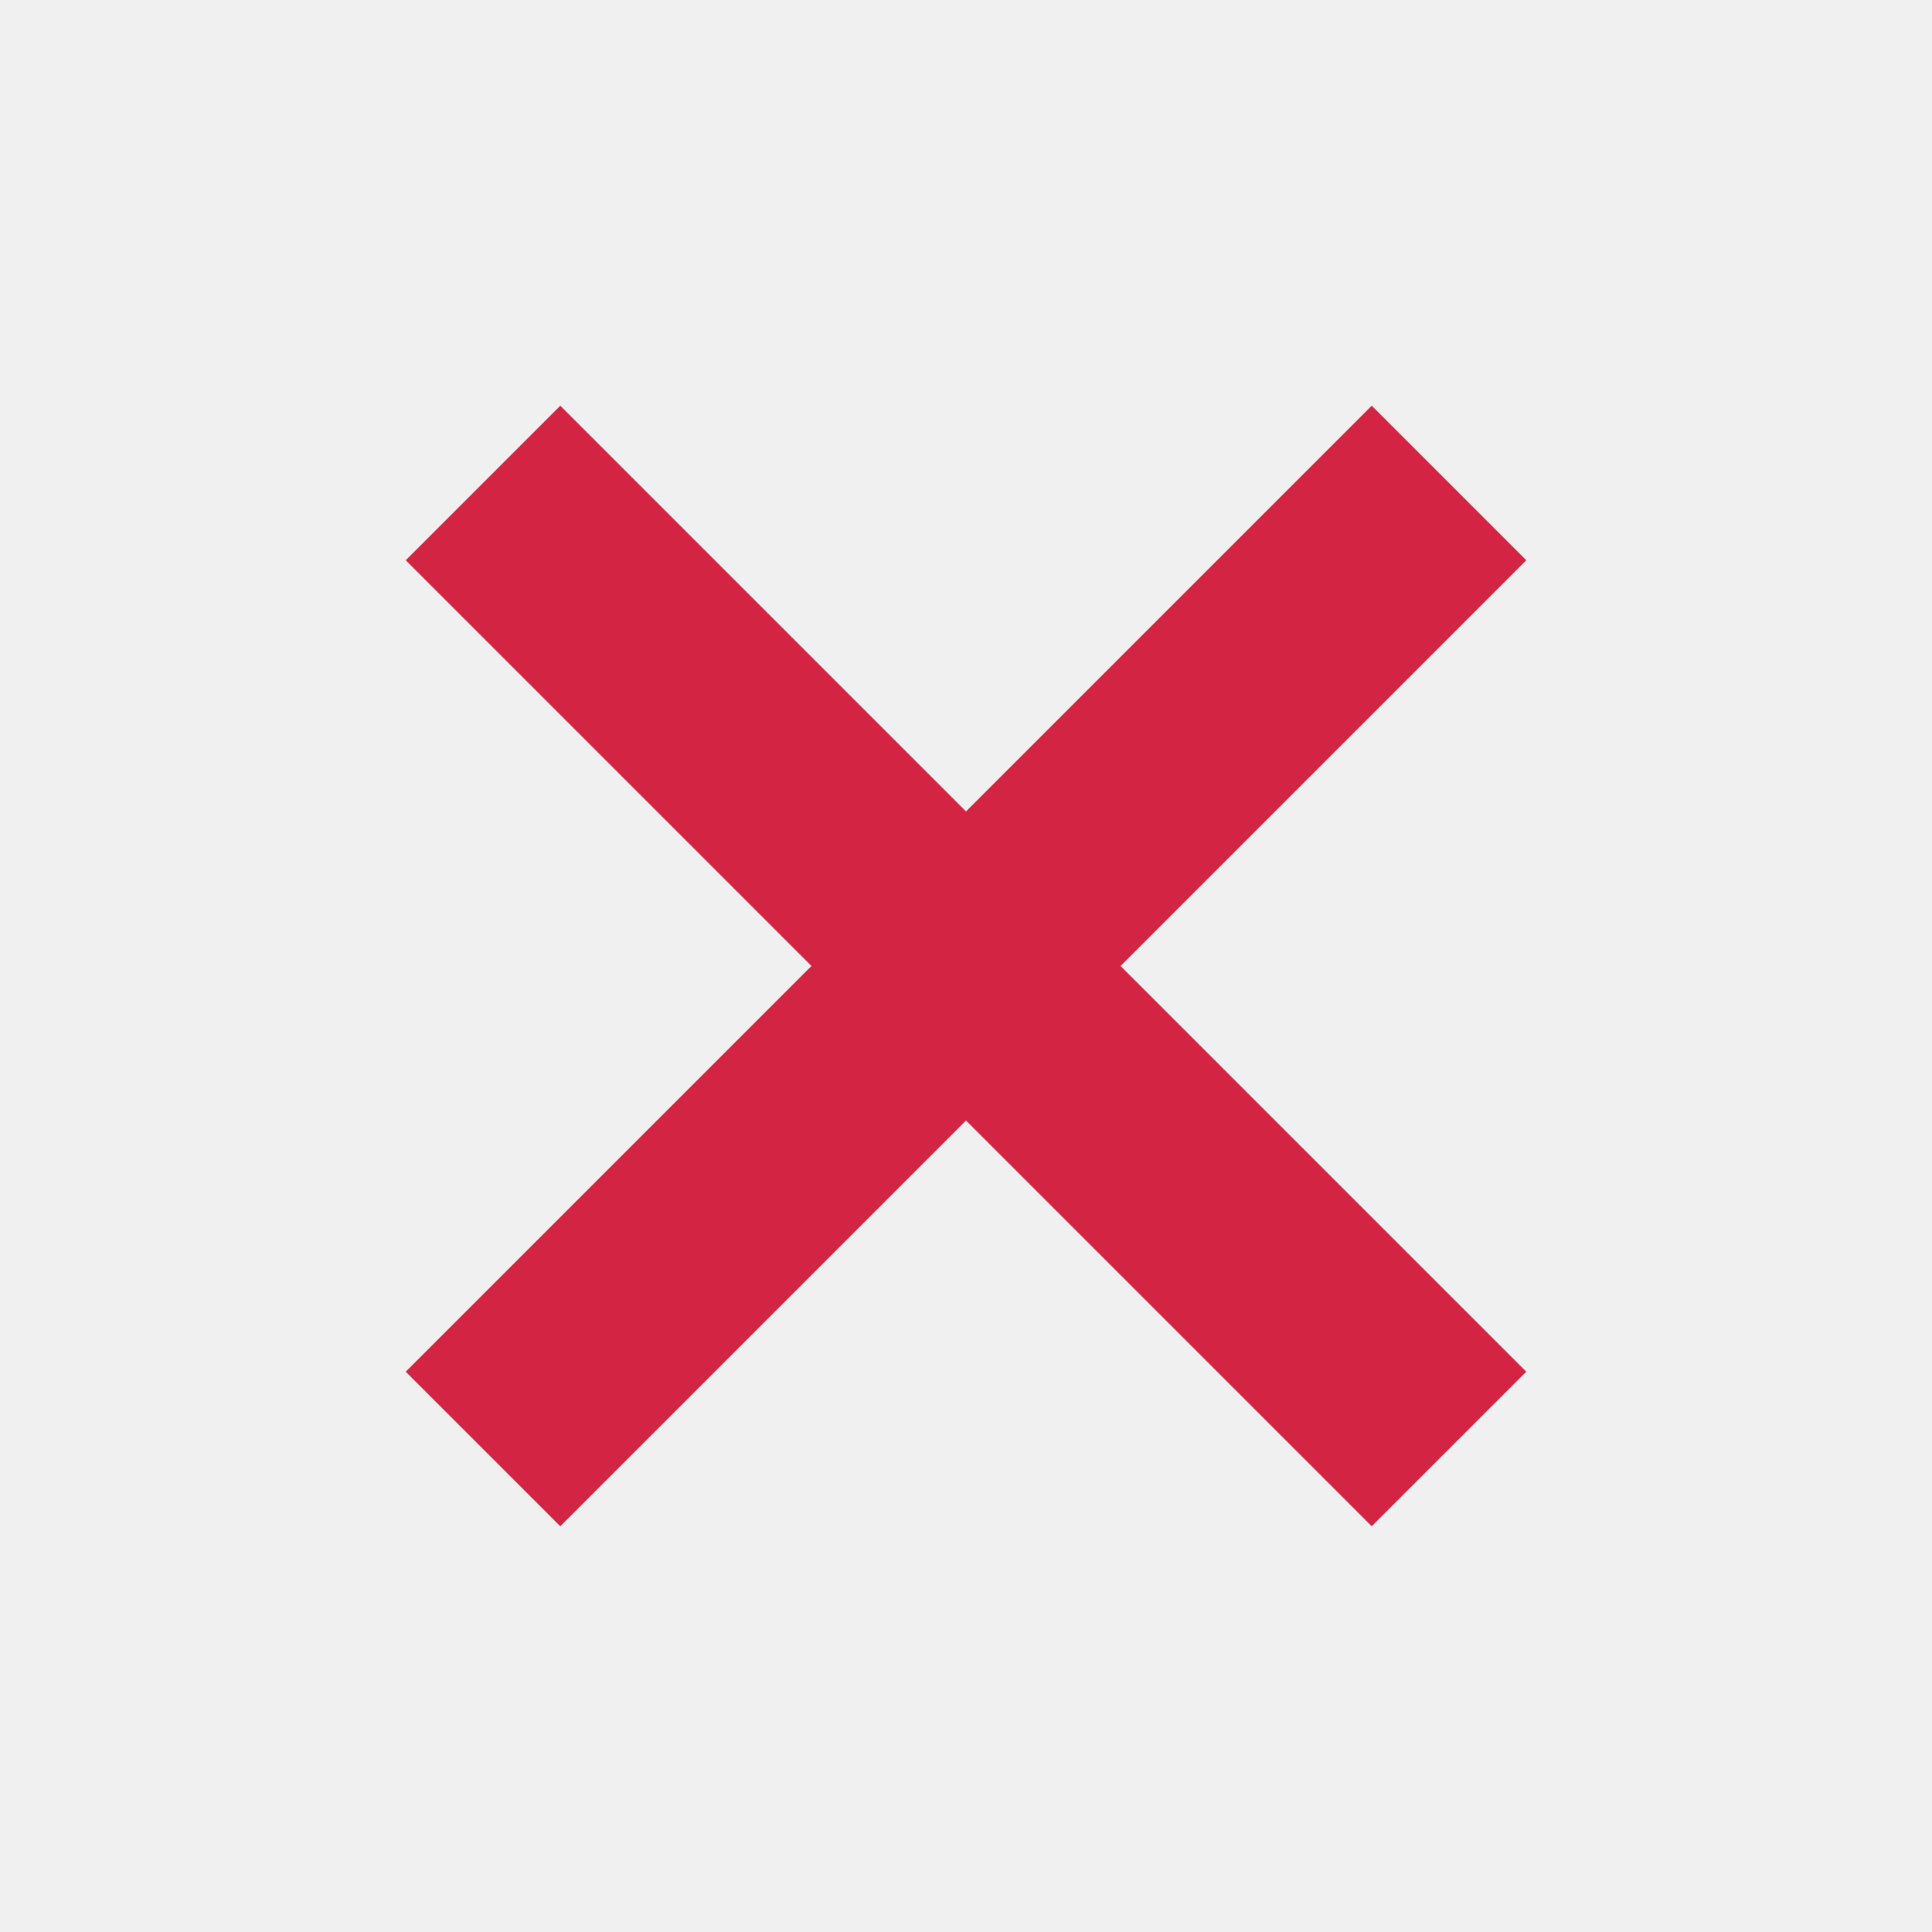
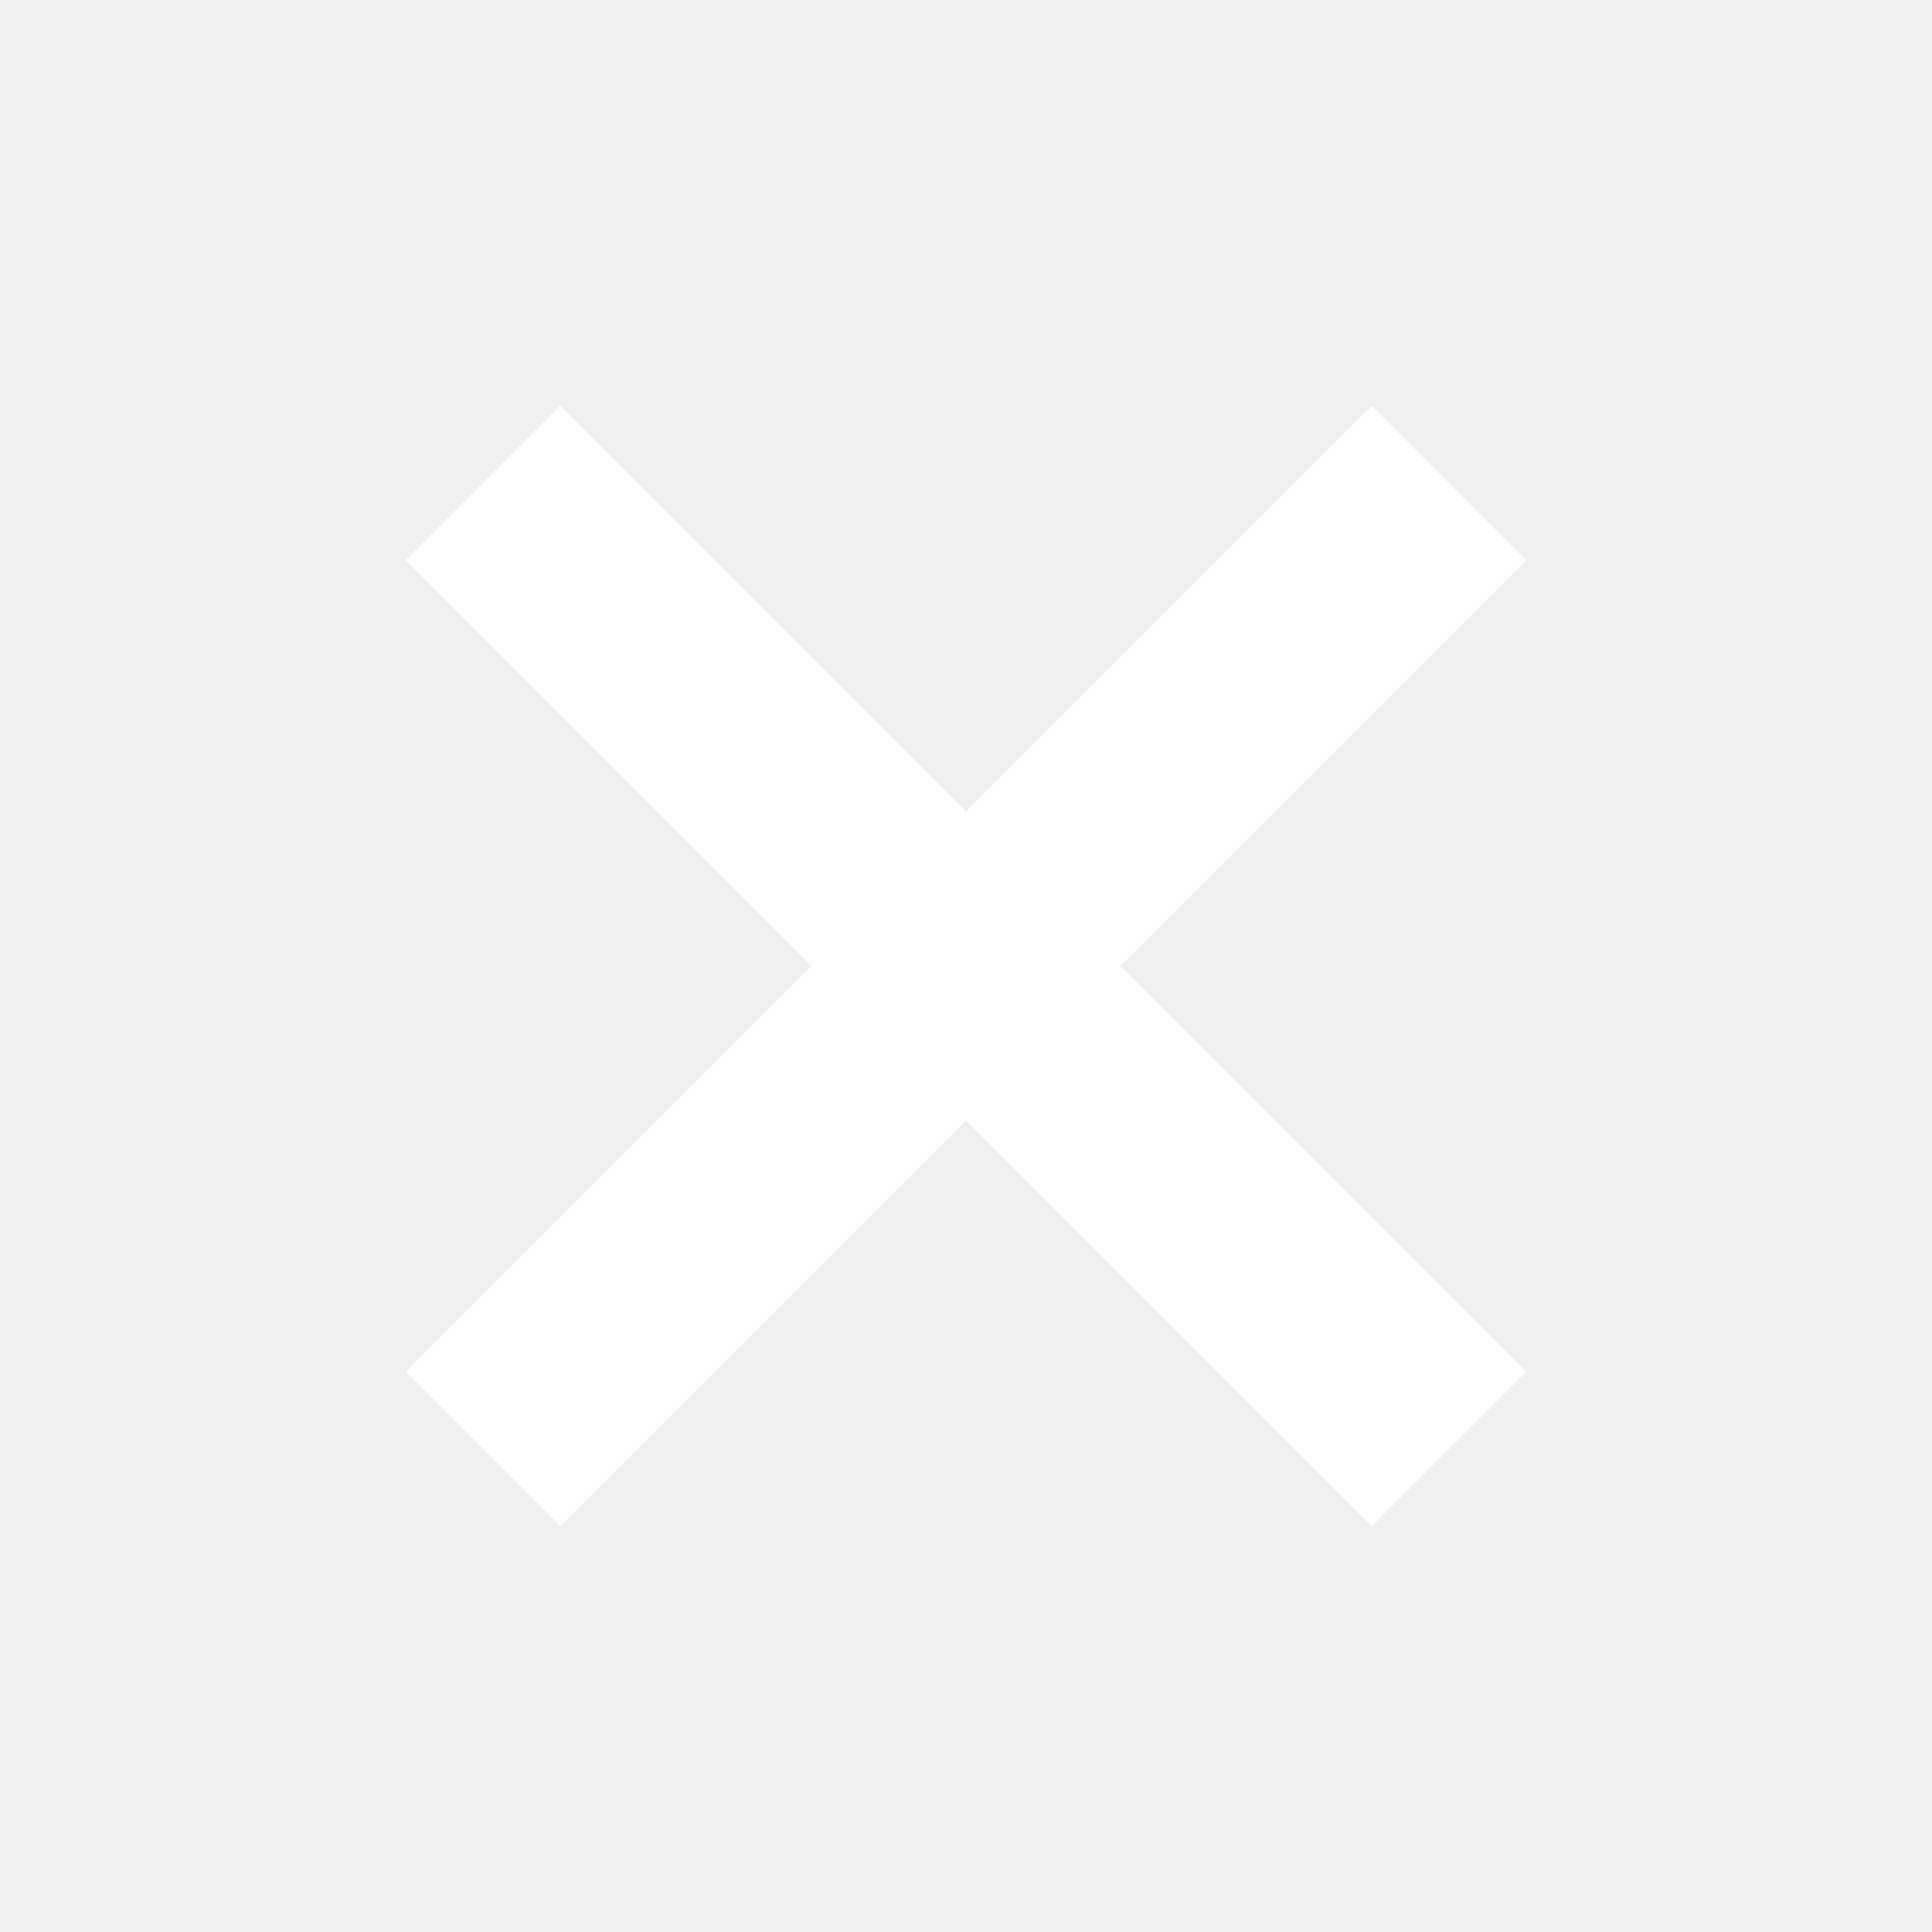
<svg xmlns="http://www.w3.org/2000/svg" width="35.356" height="35.356" viewBox="0 0 35.356 35.356">
-   <path id="Union_2" data-name="Union 2" d="M10.5,25V14.5H0v-4H10.5V0h4V10.5H25v4H14.5V25Z" transform="translate(17.678) rotate(45)" fill="#d42443" />
+   <path id="Union_2" data-name="Union 2" d="M10.5,25V14.5H0v-4H10.5V0h4V10.5H25v4H14.5V25Z" transform="translate(17.678) rotate(45)" fill="#fff" />
</svg>
